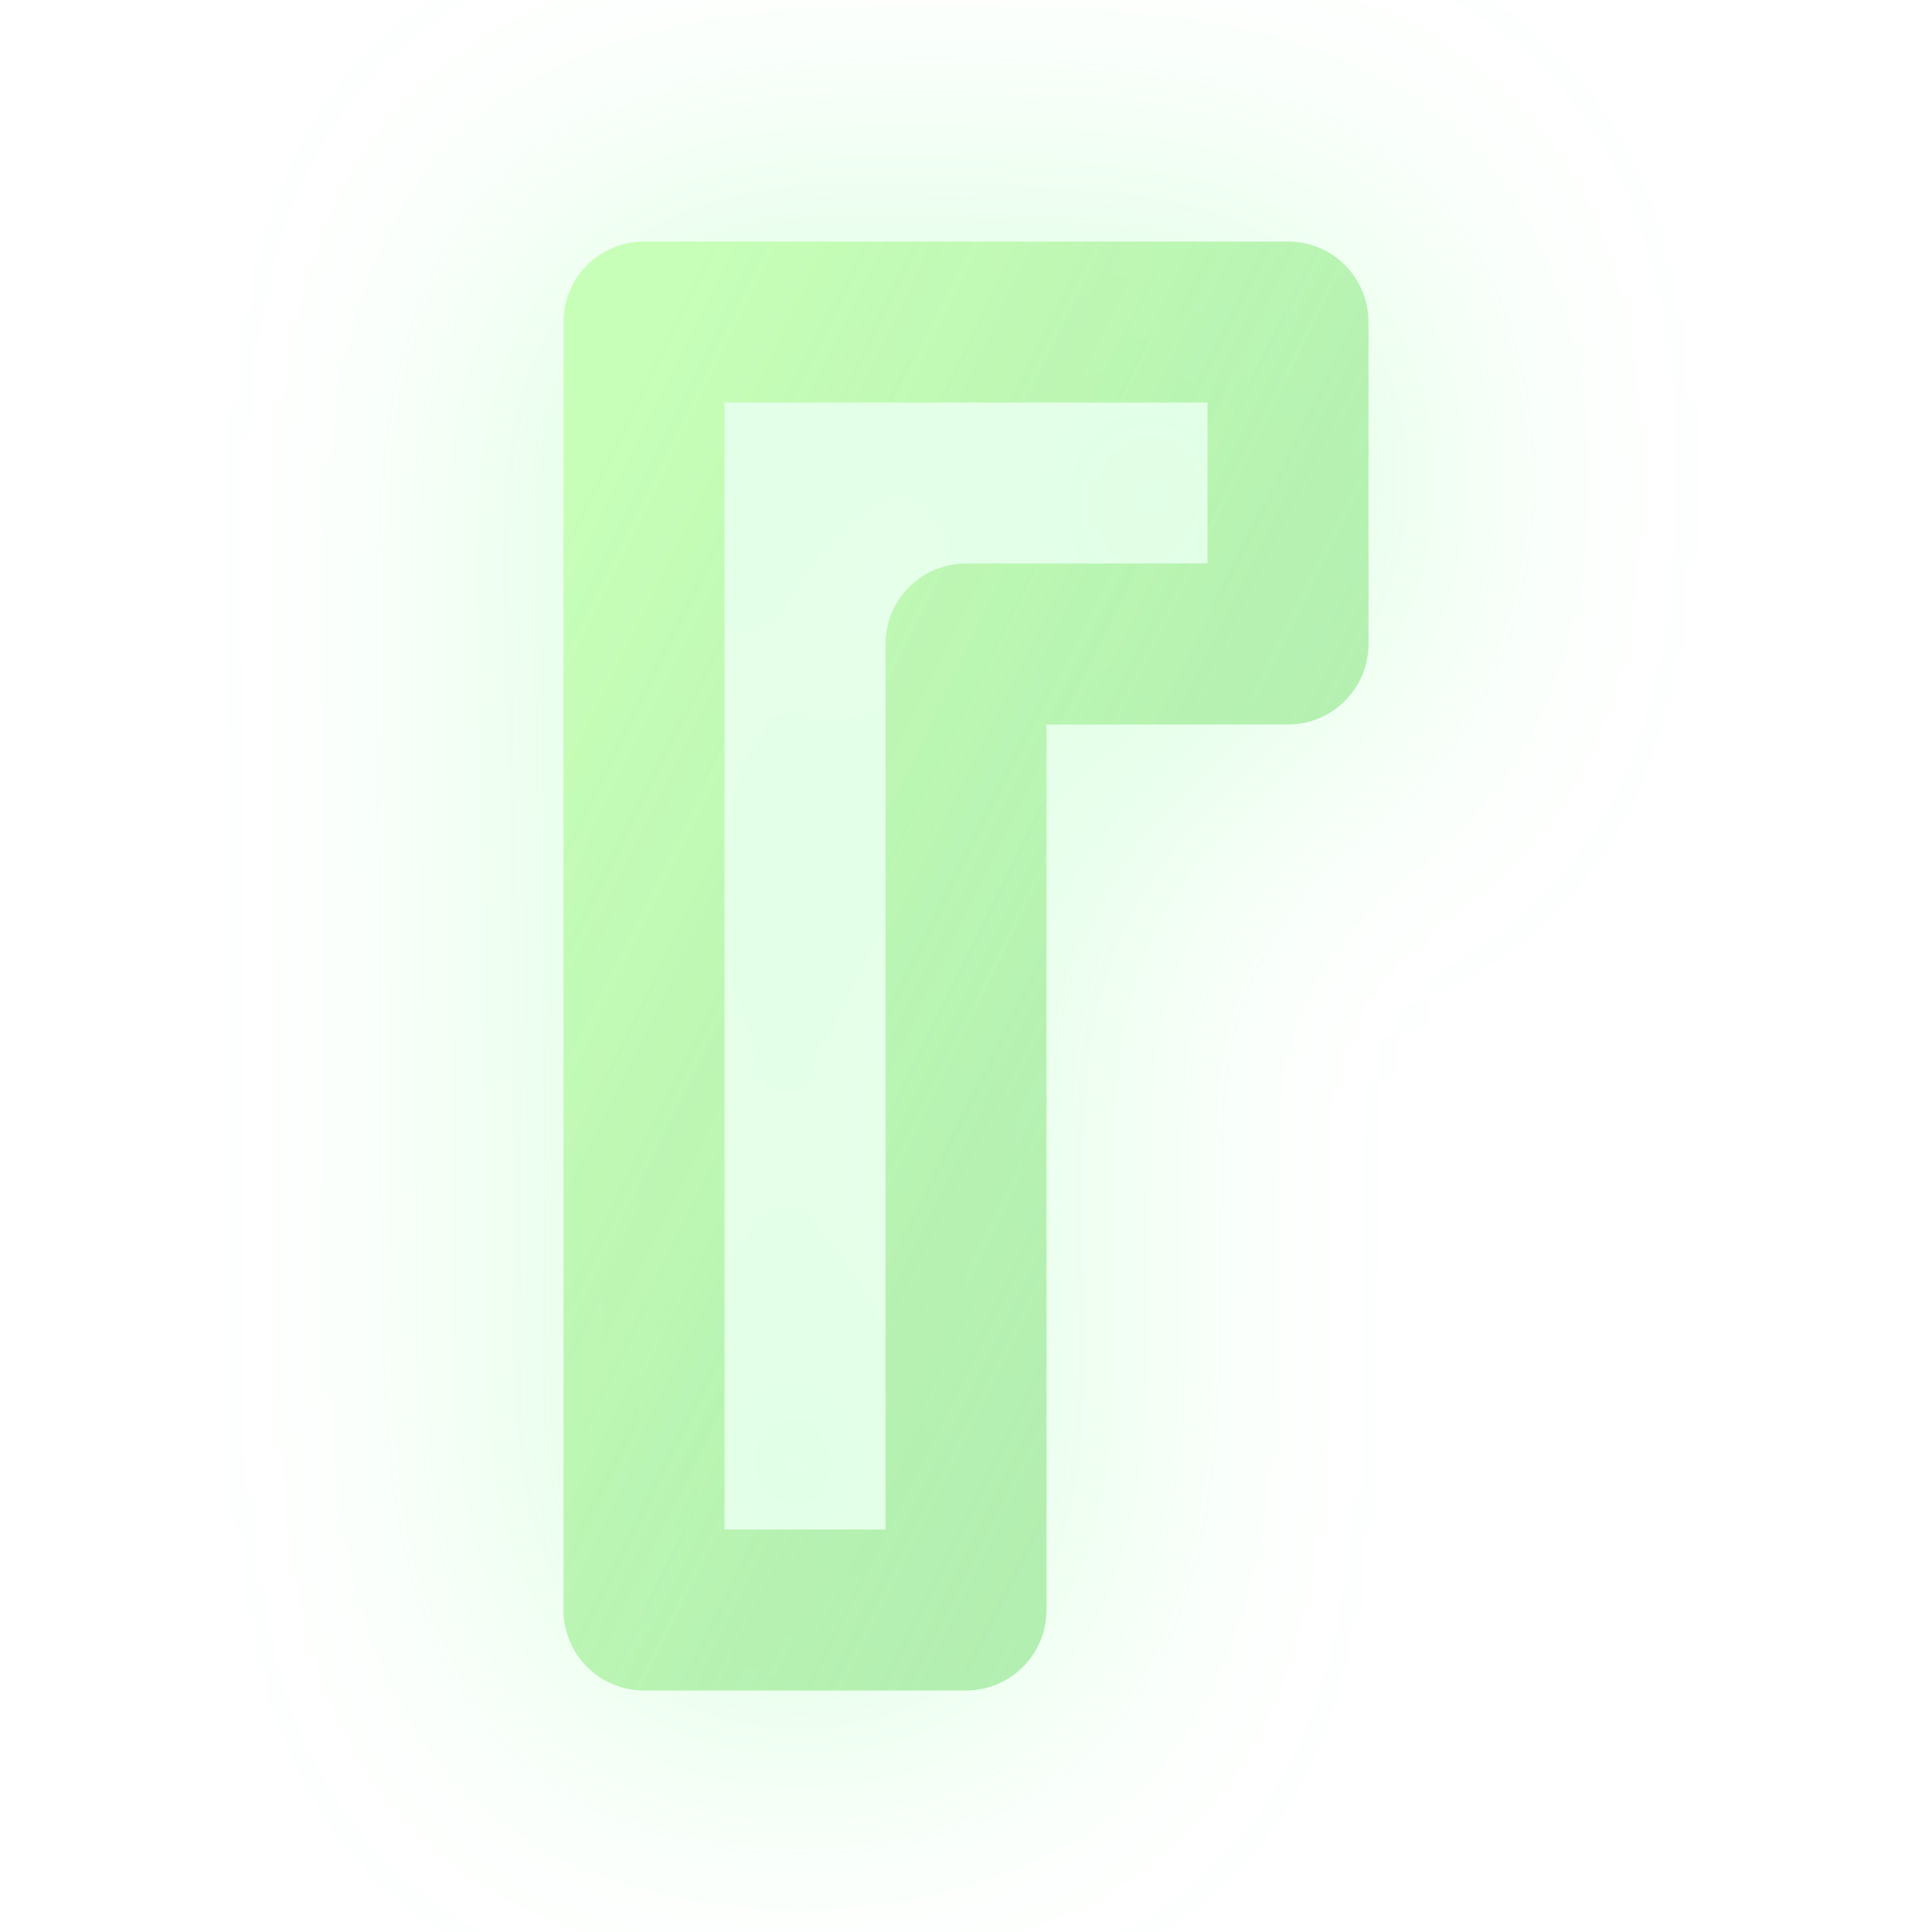
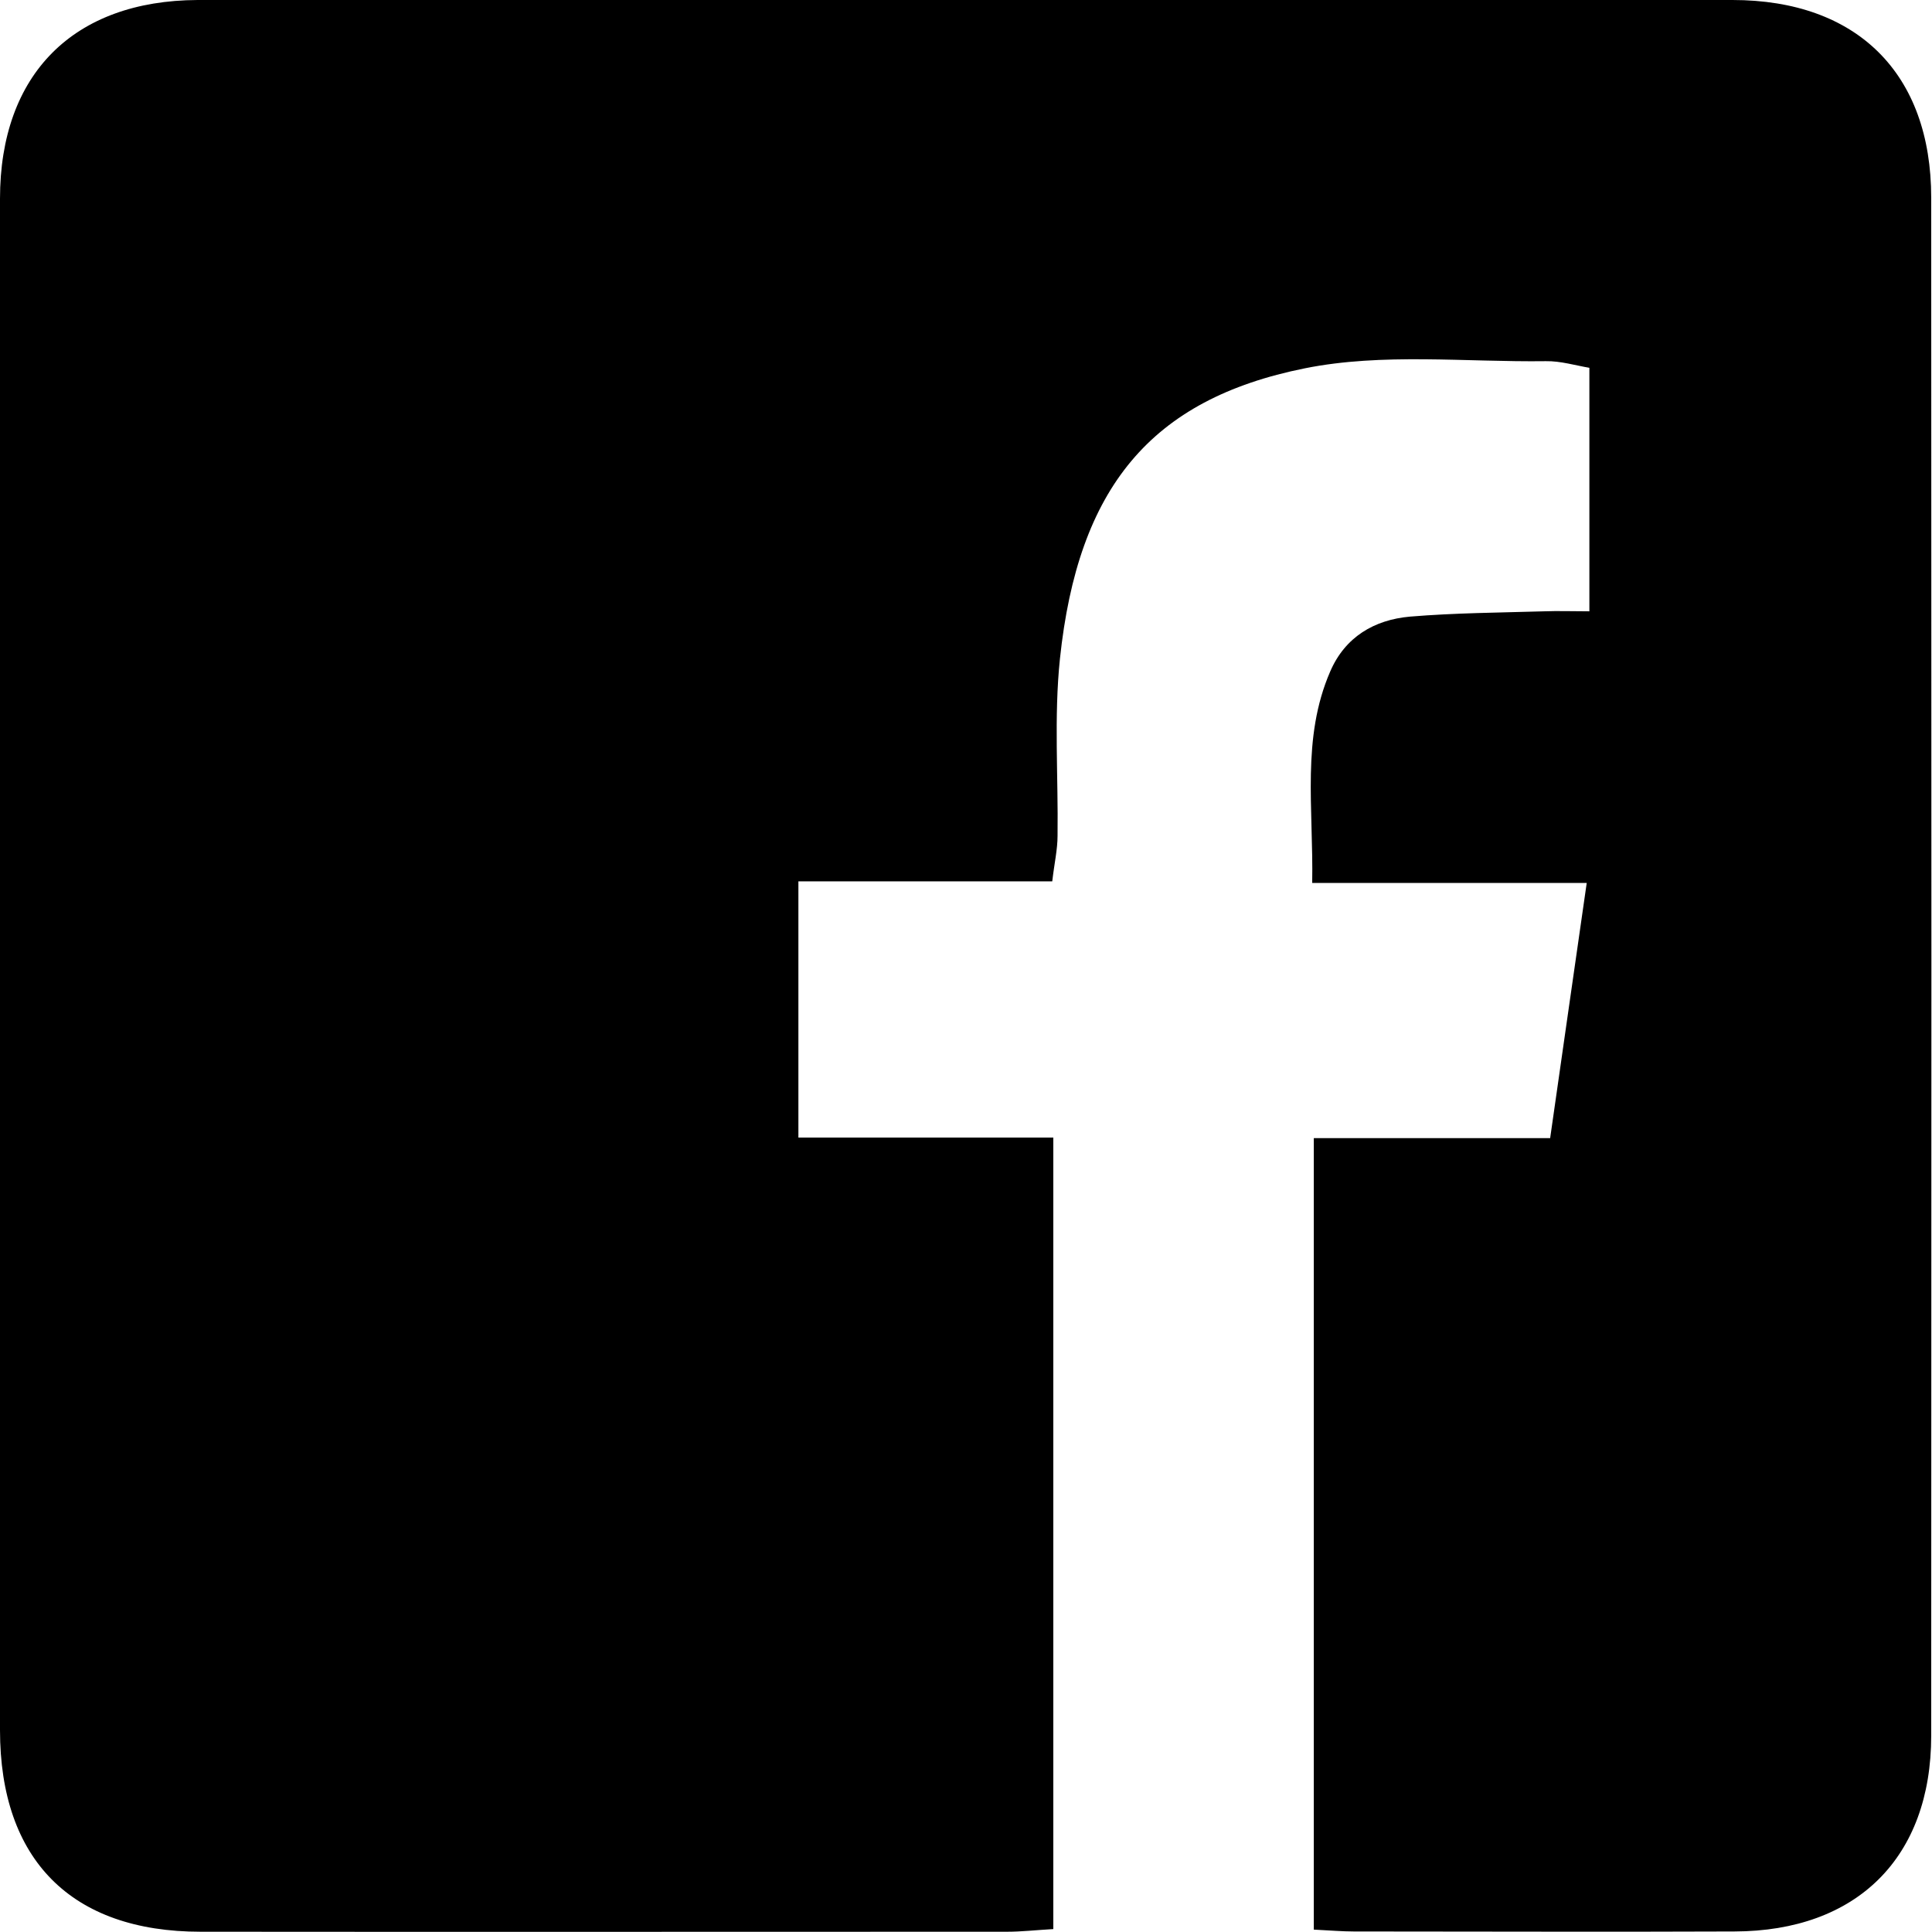
- <svg xmlns="http://www.w3.org/2000/svg" width="24" height="24" viewBox="0 0 24 24">
-   <defs>
-     <linearGradient id="fb-glow" x1="0%" y1="0%" x2="100%" y2="100%">
-       <stop offset="0%" style="stop-color:#C8FFB8;stop-opacity:1" />
-       <stop offset="100%" style="stop-color:#9FE6A0;stop-opacity:0.8" />
-     </linearGradient>
-   </defs>
-   <rect width="24" height="24" fill="none" />
-   <path d="M8 4h8v4h-4v12h-4V8H8V4z" fill="none" stroke="url(#fb-glow)" stroke-width="2" stroke-linecap="round" stroke-linejoin="round" filter="drop-shadow(0 0 2px rgba(140, 255, 160, 0.5))" />
+ <svg xmlns="http://www.w3.org/2000/svg" id="Layer_2" data-name="Layer 2" viewBox="0 0 72.89 72.91">
+   <g id="Layer_2-2" data-name="Layer 2">
+     <g id="Layer_1-2" data-name="Layer 1-2">
+       <path d="m49.58,72.8v-29.85h8.92c.47-3.31.91-6.34,1.38-9.63h-10.36c.05-2.84-.41-5.47.68-7.98.56-1.3,1.66-1.95,3.01-2.07,1.68-.14,3.37-.15,5.06-.2.53-.02,1.06,0,1.71,0v-9.19c-.53-.09-1.09-.26-1.64-.25-3.04.04-6.17-.32-9.1.27-5.82,1.17-8.56,4.51-9.24,10.96-.23,2.2-.06,4.45-.09,6.68,0,.52-.12,1.03-.2,1.72h-9.58v9.67h9.62v29.87c-.69.04-1.21.1-1.74.1-10.15,0-20.3.01-30.44,0-4.87,0-7.57-2.71-7.57-7.61V7.5C0,2.8,2.77.02,7.46,0,26.77,0,46.07,0,65.38,0c4.71,0,7.5,2.78,7.5,7.46.01,19.35.01,38.69,0,58.04,0,4.6-2.8,7.38-7.43,7.39-4.79.02-9.57,0-14.36,0-.45,0-.89-.04-1.51-.07v-.03Z" />
+     </g>
+   </g>
</svg>
